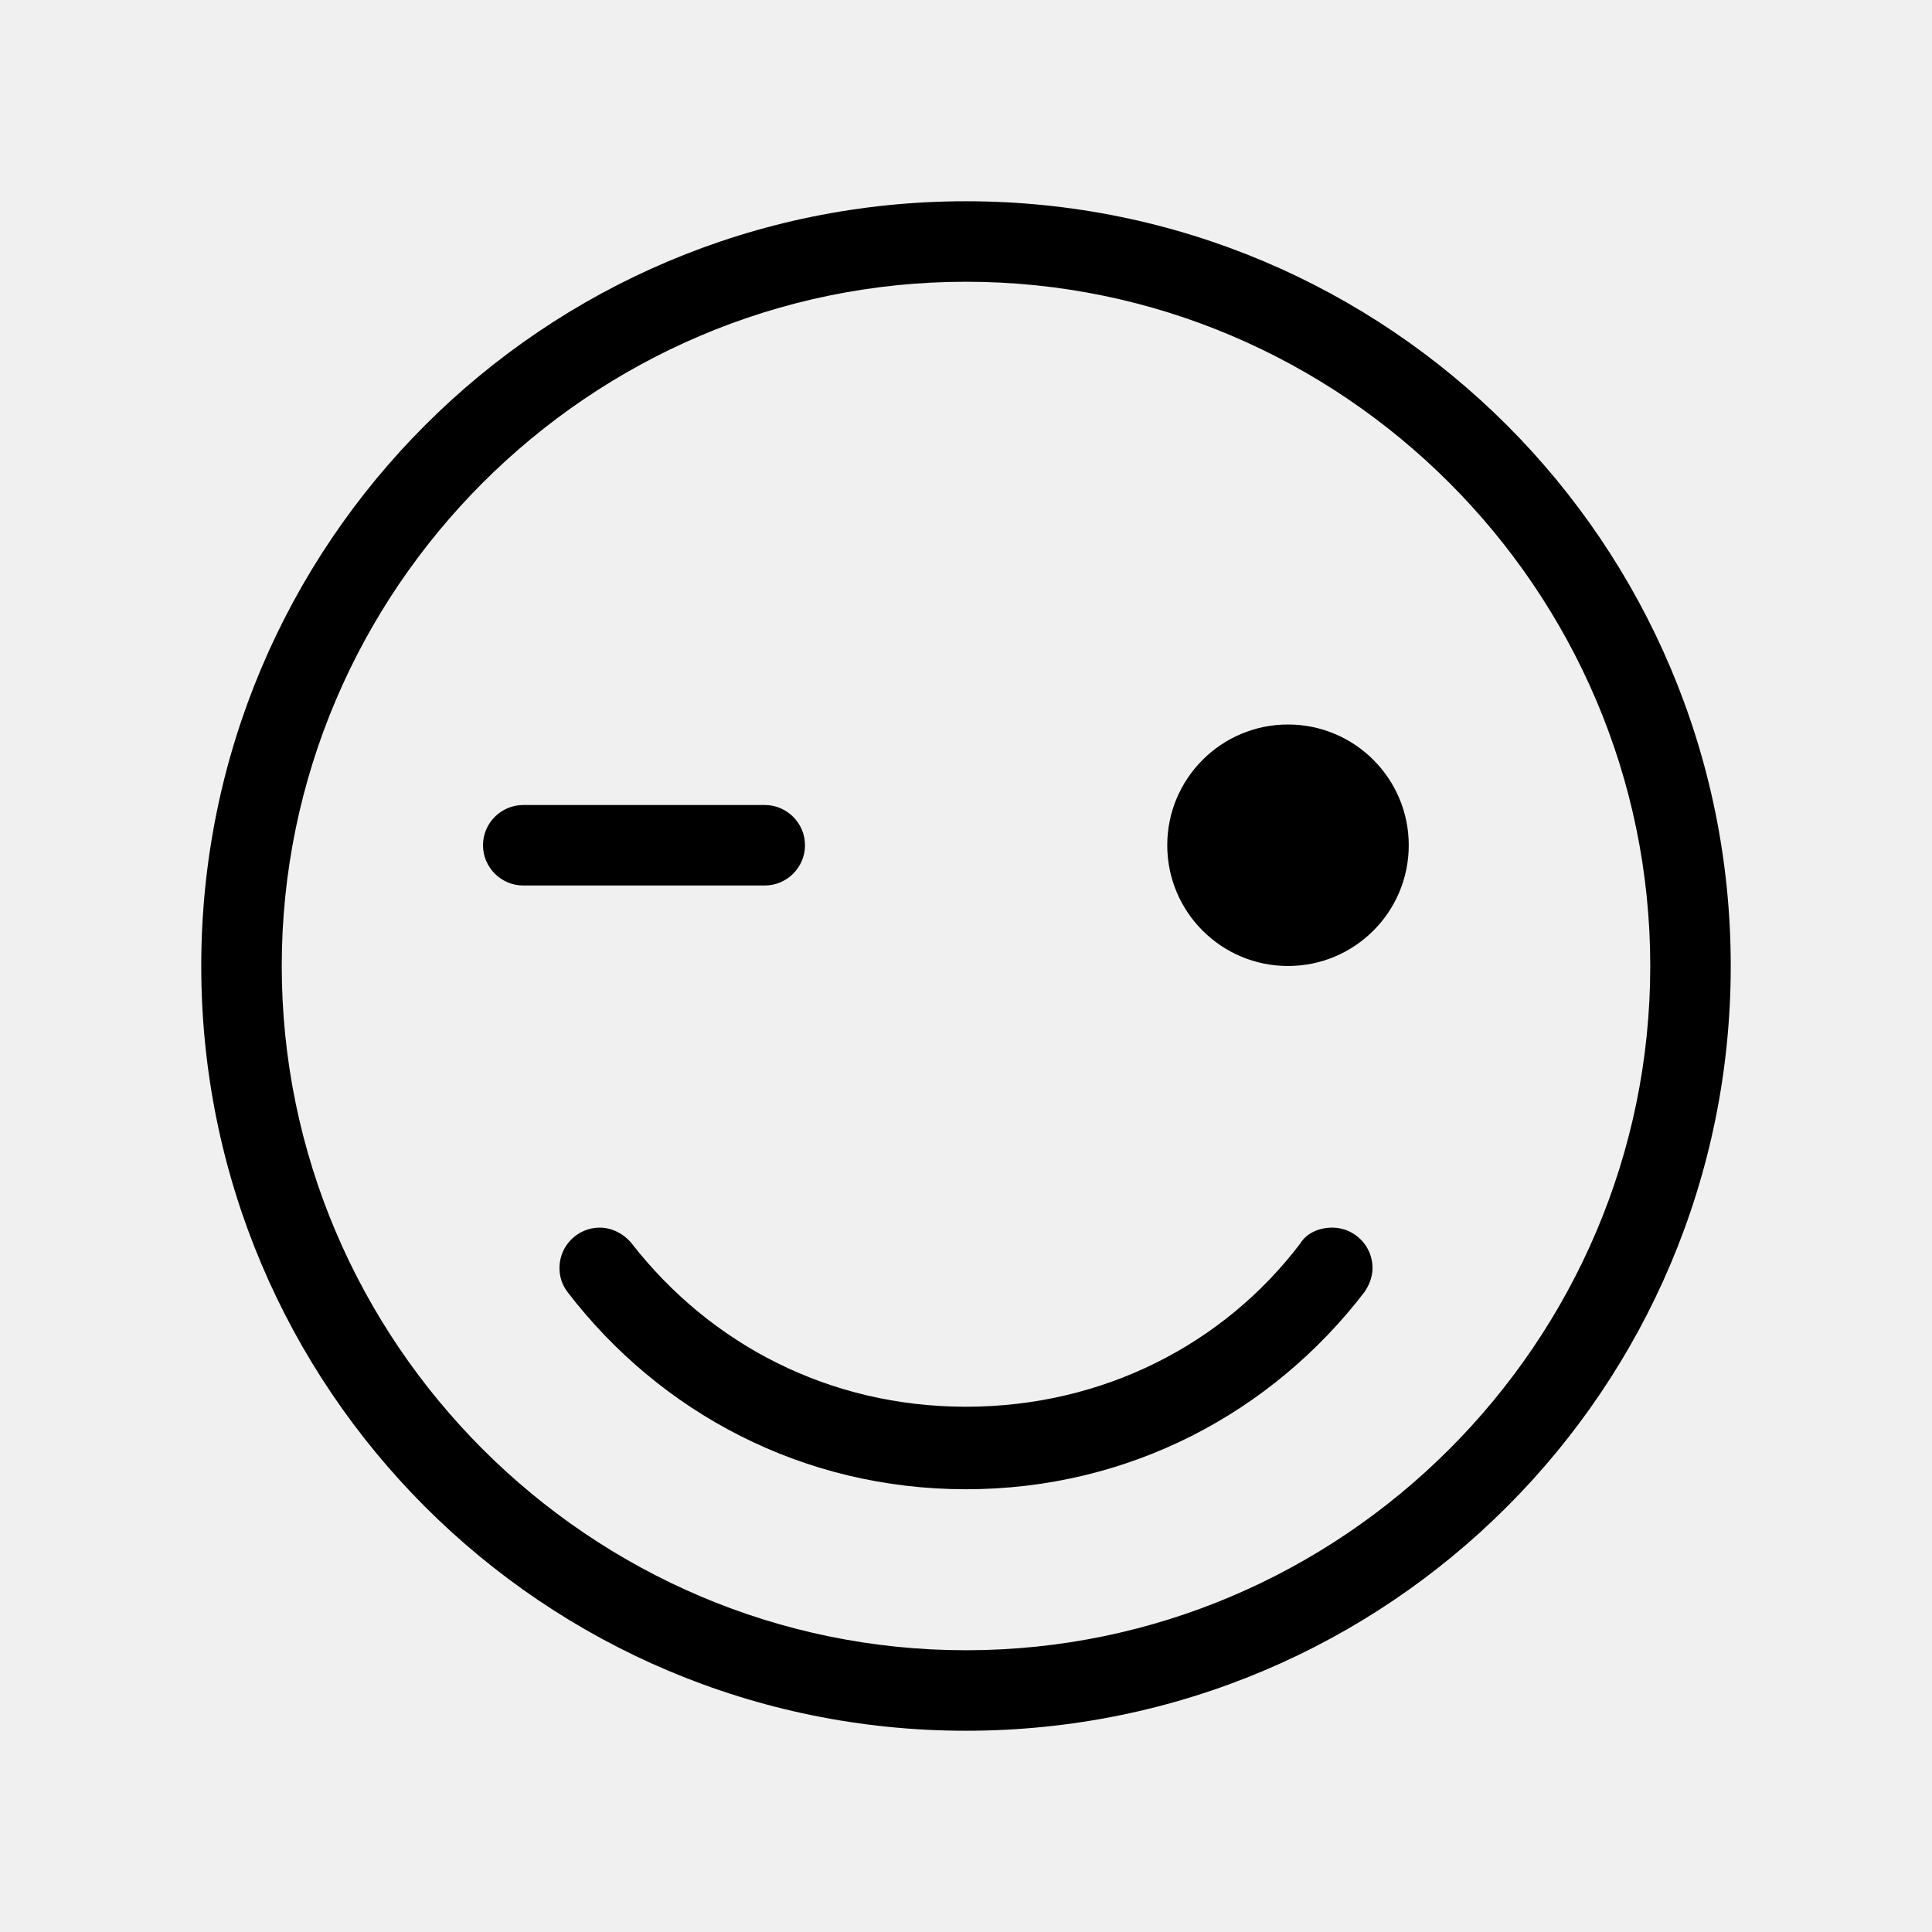
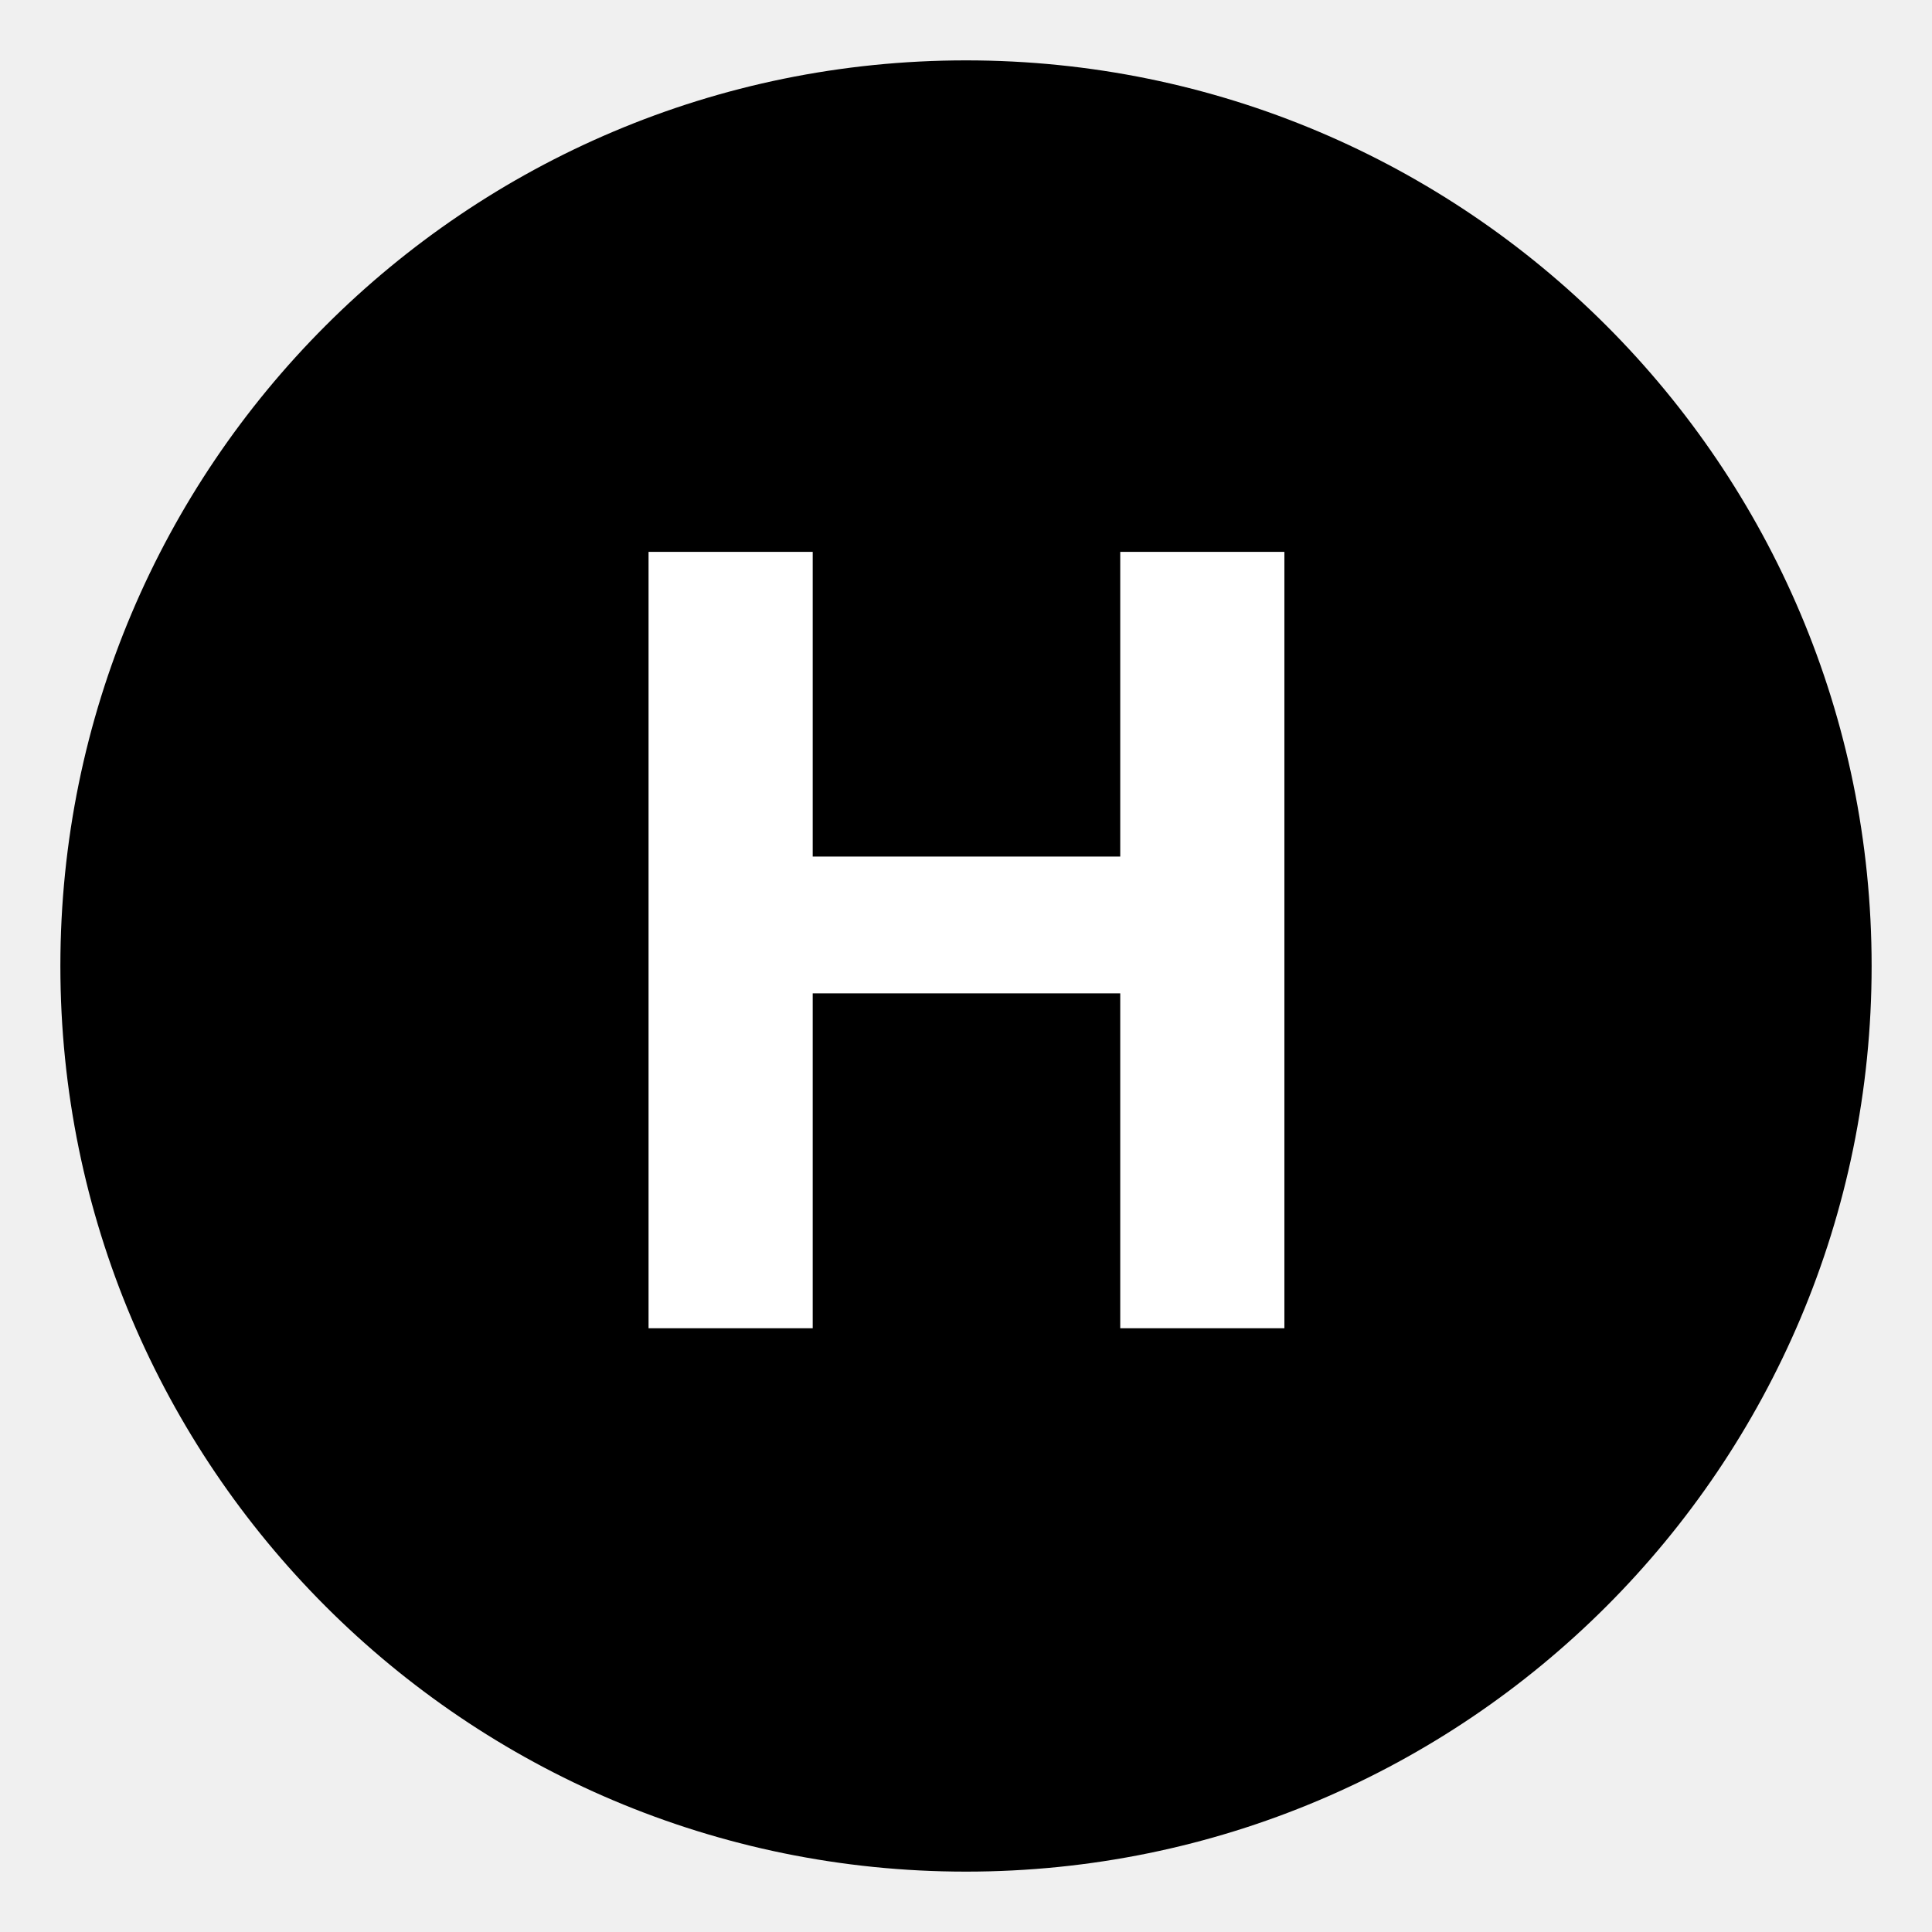
- <svg xmlns="http://www.w3.org/2000/svg" width="96" height="96" xml:space="preserve" overflow="hidden">
-   <g transform="translate(-656 -304)">
-     <path d="M704 318C722.7 318 738 333.3 738 352 738 370.7 722.7 386 704 386 685.3 386 670 370.7 670 352 670 333.3 685.3 318 704 318M704 314C683 314 666 331 666 352 666 373 683 390 704 390 725 390 742 373 742 352 742 331 725 314 704 314L704 314Z" />
-     <path d="M722.2 365C721.5 365 720.9 365.3 720.6 365.8 716.8 370.8 710.8 373.9 704 373.9 697.2 373.9 691.3 370.8 687.4 365.8 687 365.3 686.4 365 685.8 365 684.7 365 683.8 365.9 683.8 367 683.8 367.4 683.9 367.8 684.2 368.2 688.8 374.2 695.9 378 704 378 712.1 378 719.2 374.2 723.8 368.2 724 367.9 724.2 367.5 724.2 367 724.2 365.9 723.3 365 722.2 365Z" />
-     <path d="M696 346C696 344.9 695.1 344 694 344L682 344C680.9 344 680 344.9 680 346 680 347.1 680.9 348 682 348L694 348C695.1 348 696 347.1 696 346Z" />
-     <path d="M726 346C726 349.314 723.314 352 720 352 716.686 352 714 349.314 714 346 714 342.686 716.686 340 720 340 723.314 340 726 342.686 726 346Z" />
-   </g>
+ <svg xmlns="http://www.w3.org/2000/svg" width="32" height="32" viewBox="0 0 32 32" fill="none">
+   <circle cx="16" cy="16" r="14" fill="currentColor" stroke="currentColor" stroke-width="2" />
+   <text x="16" y="22" text-anchor="middle" fill="white" font-family="system-ui, sans-serif" font-size="18" font-weight="bold">H</text>
</svg>
